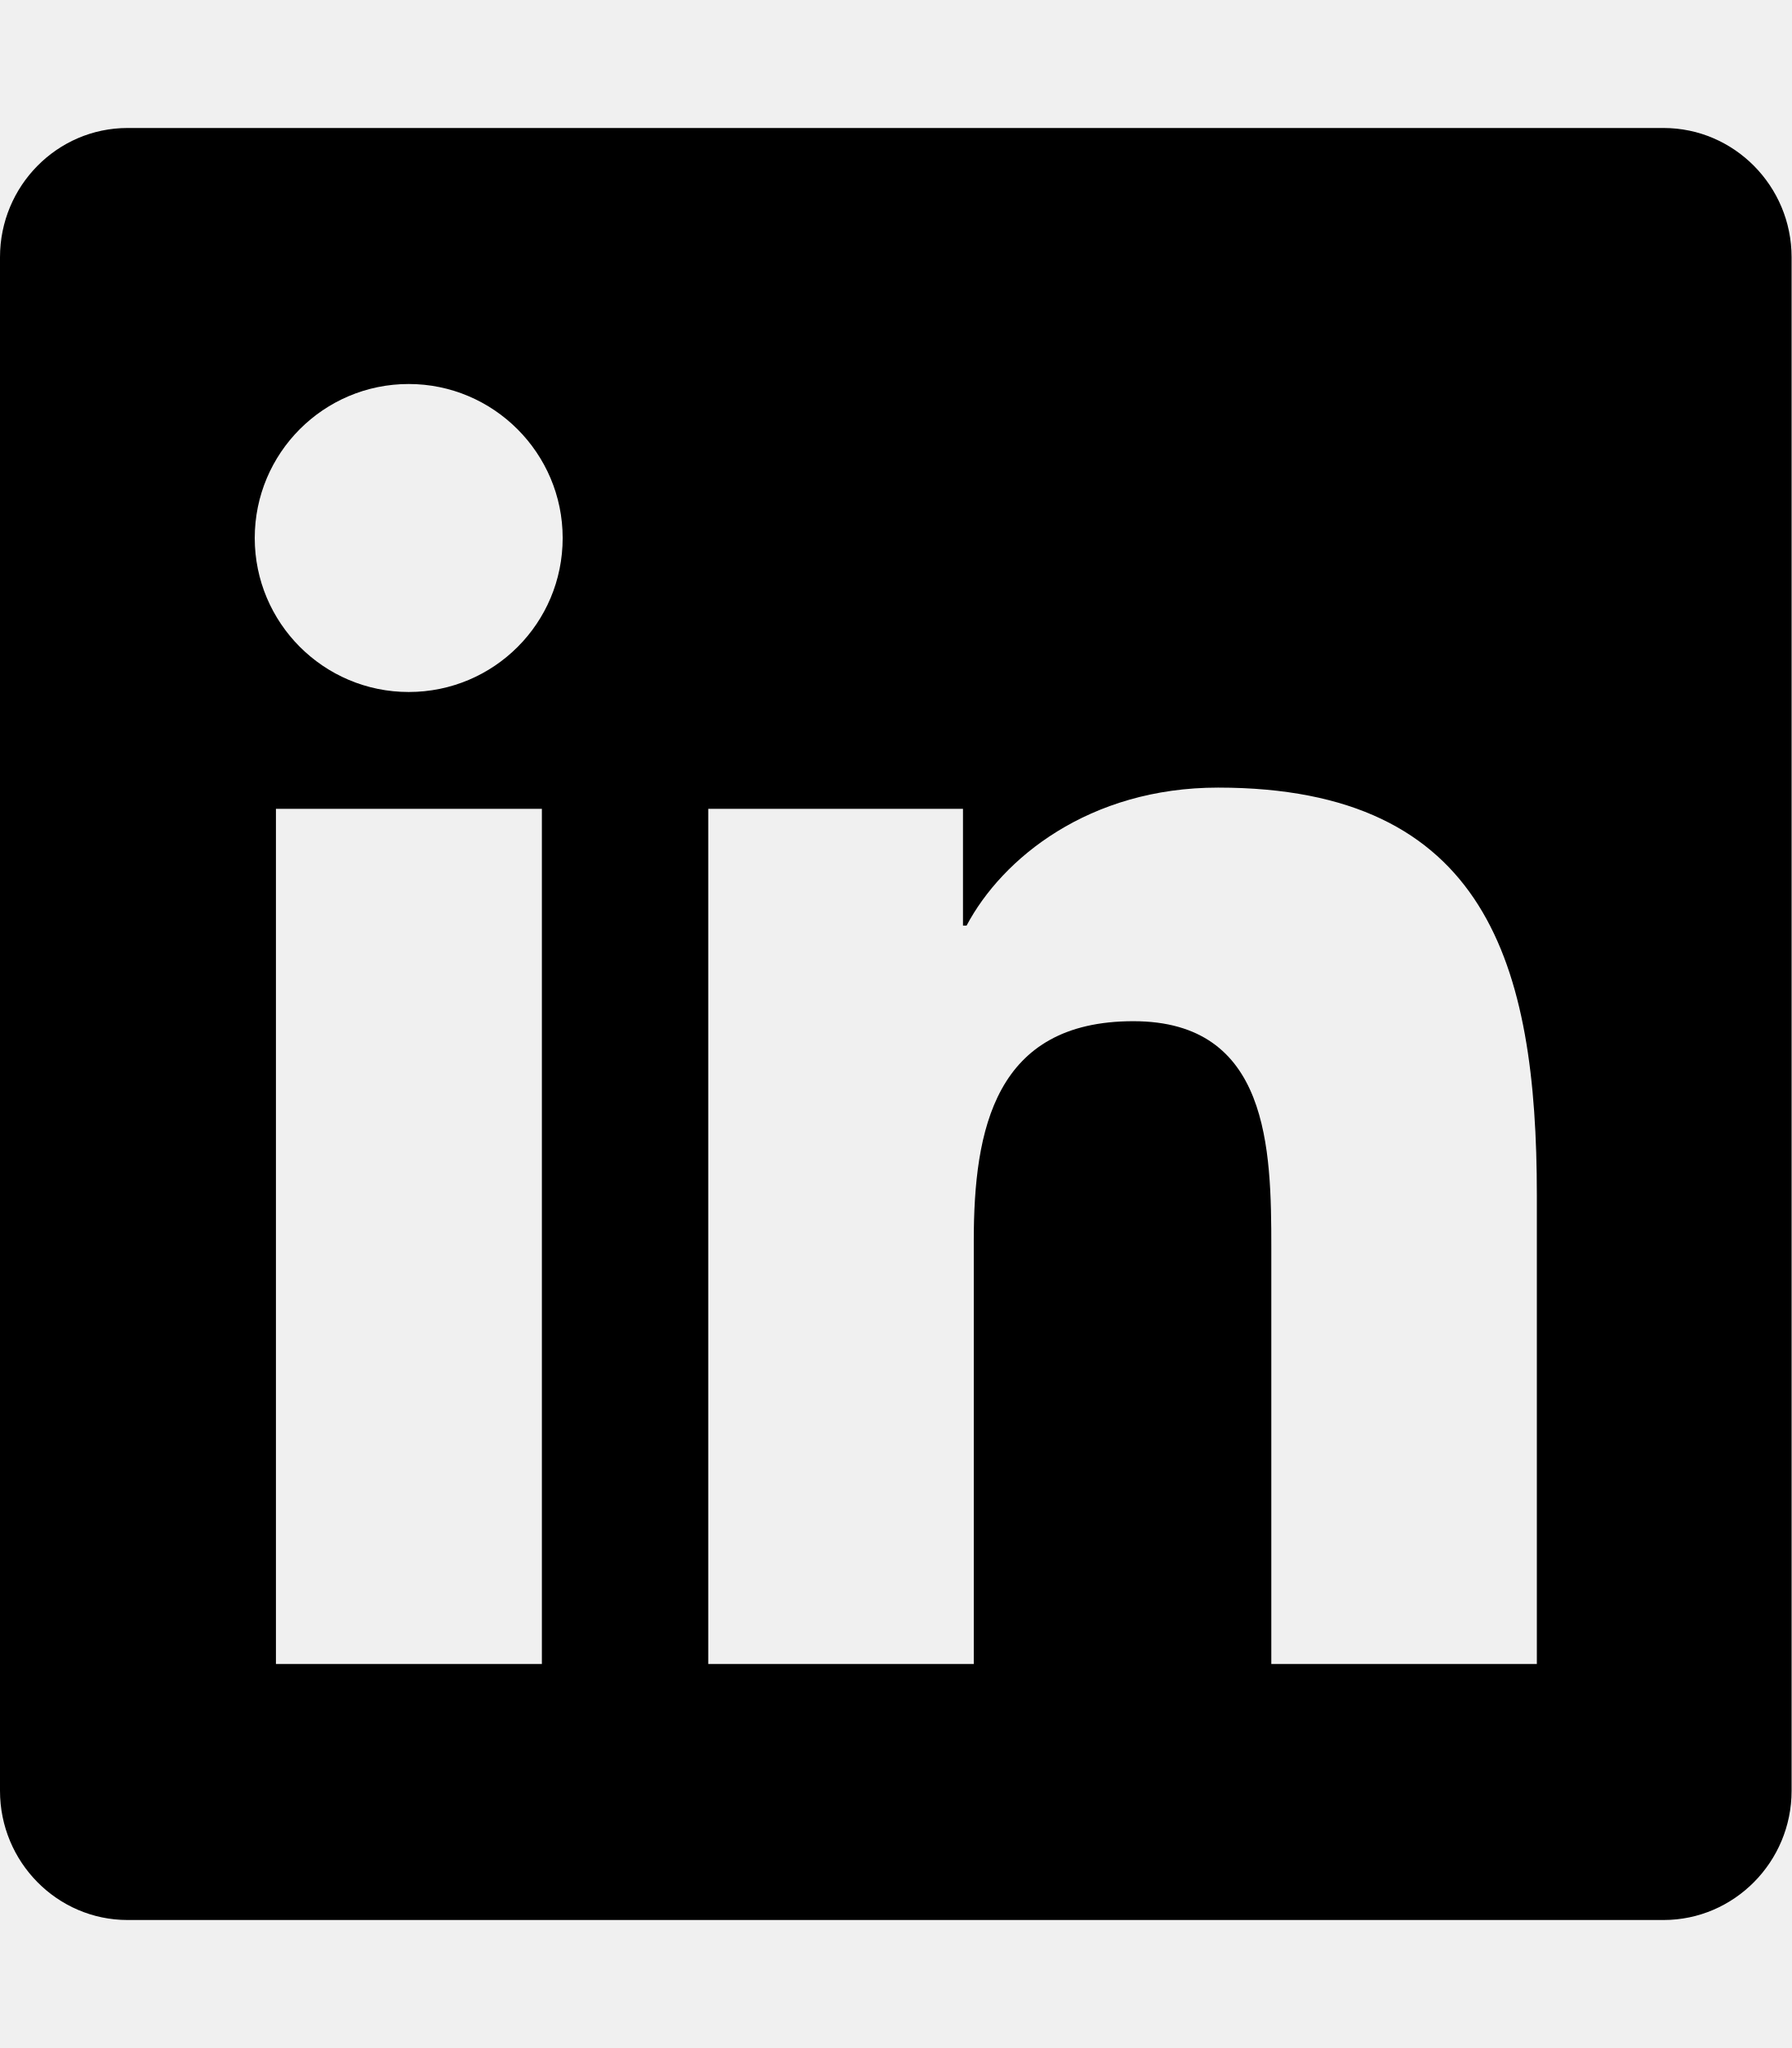
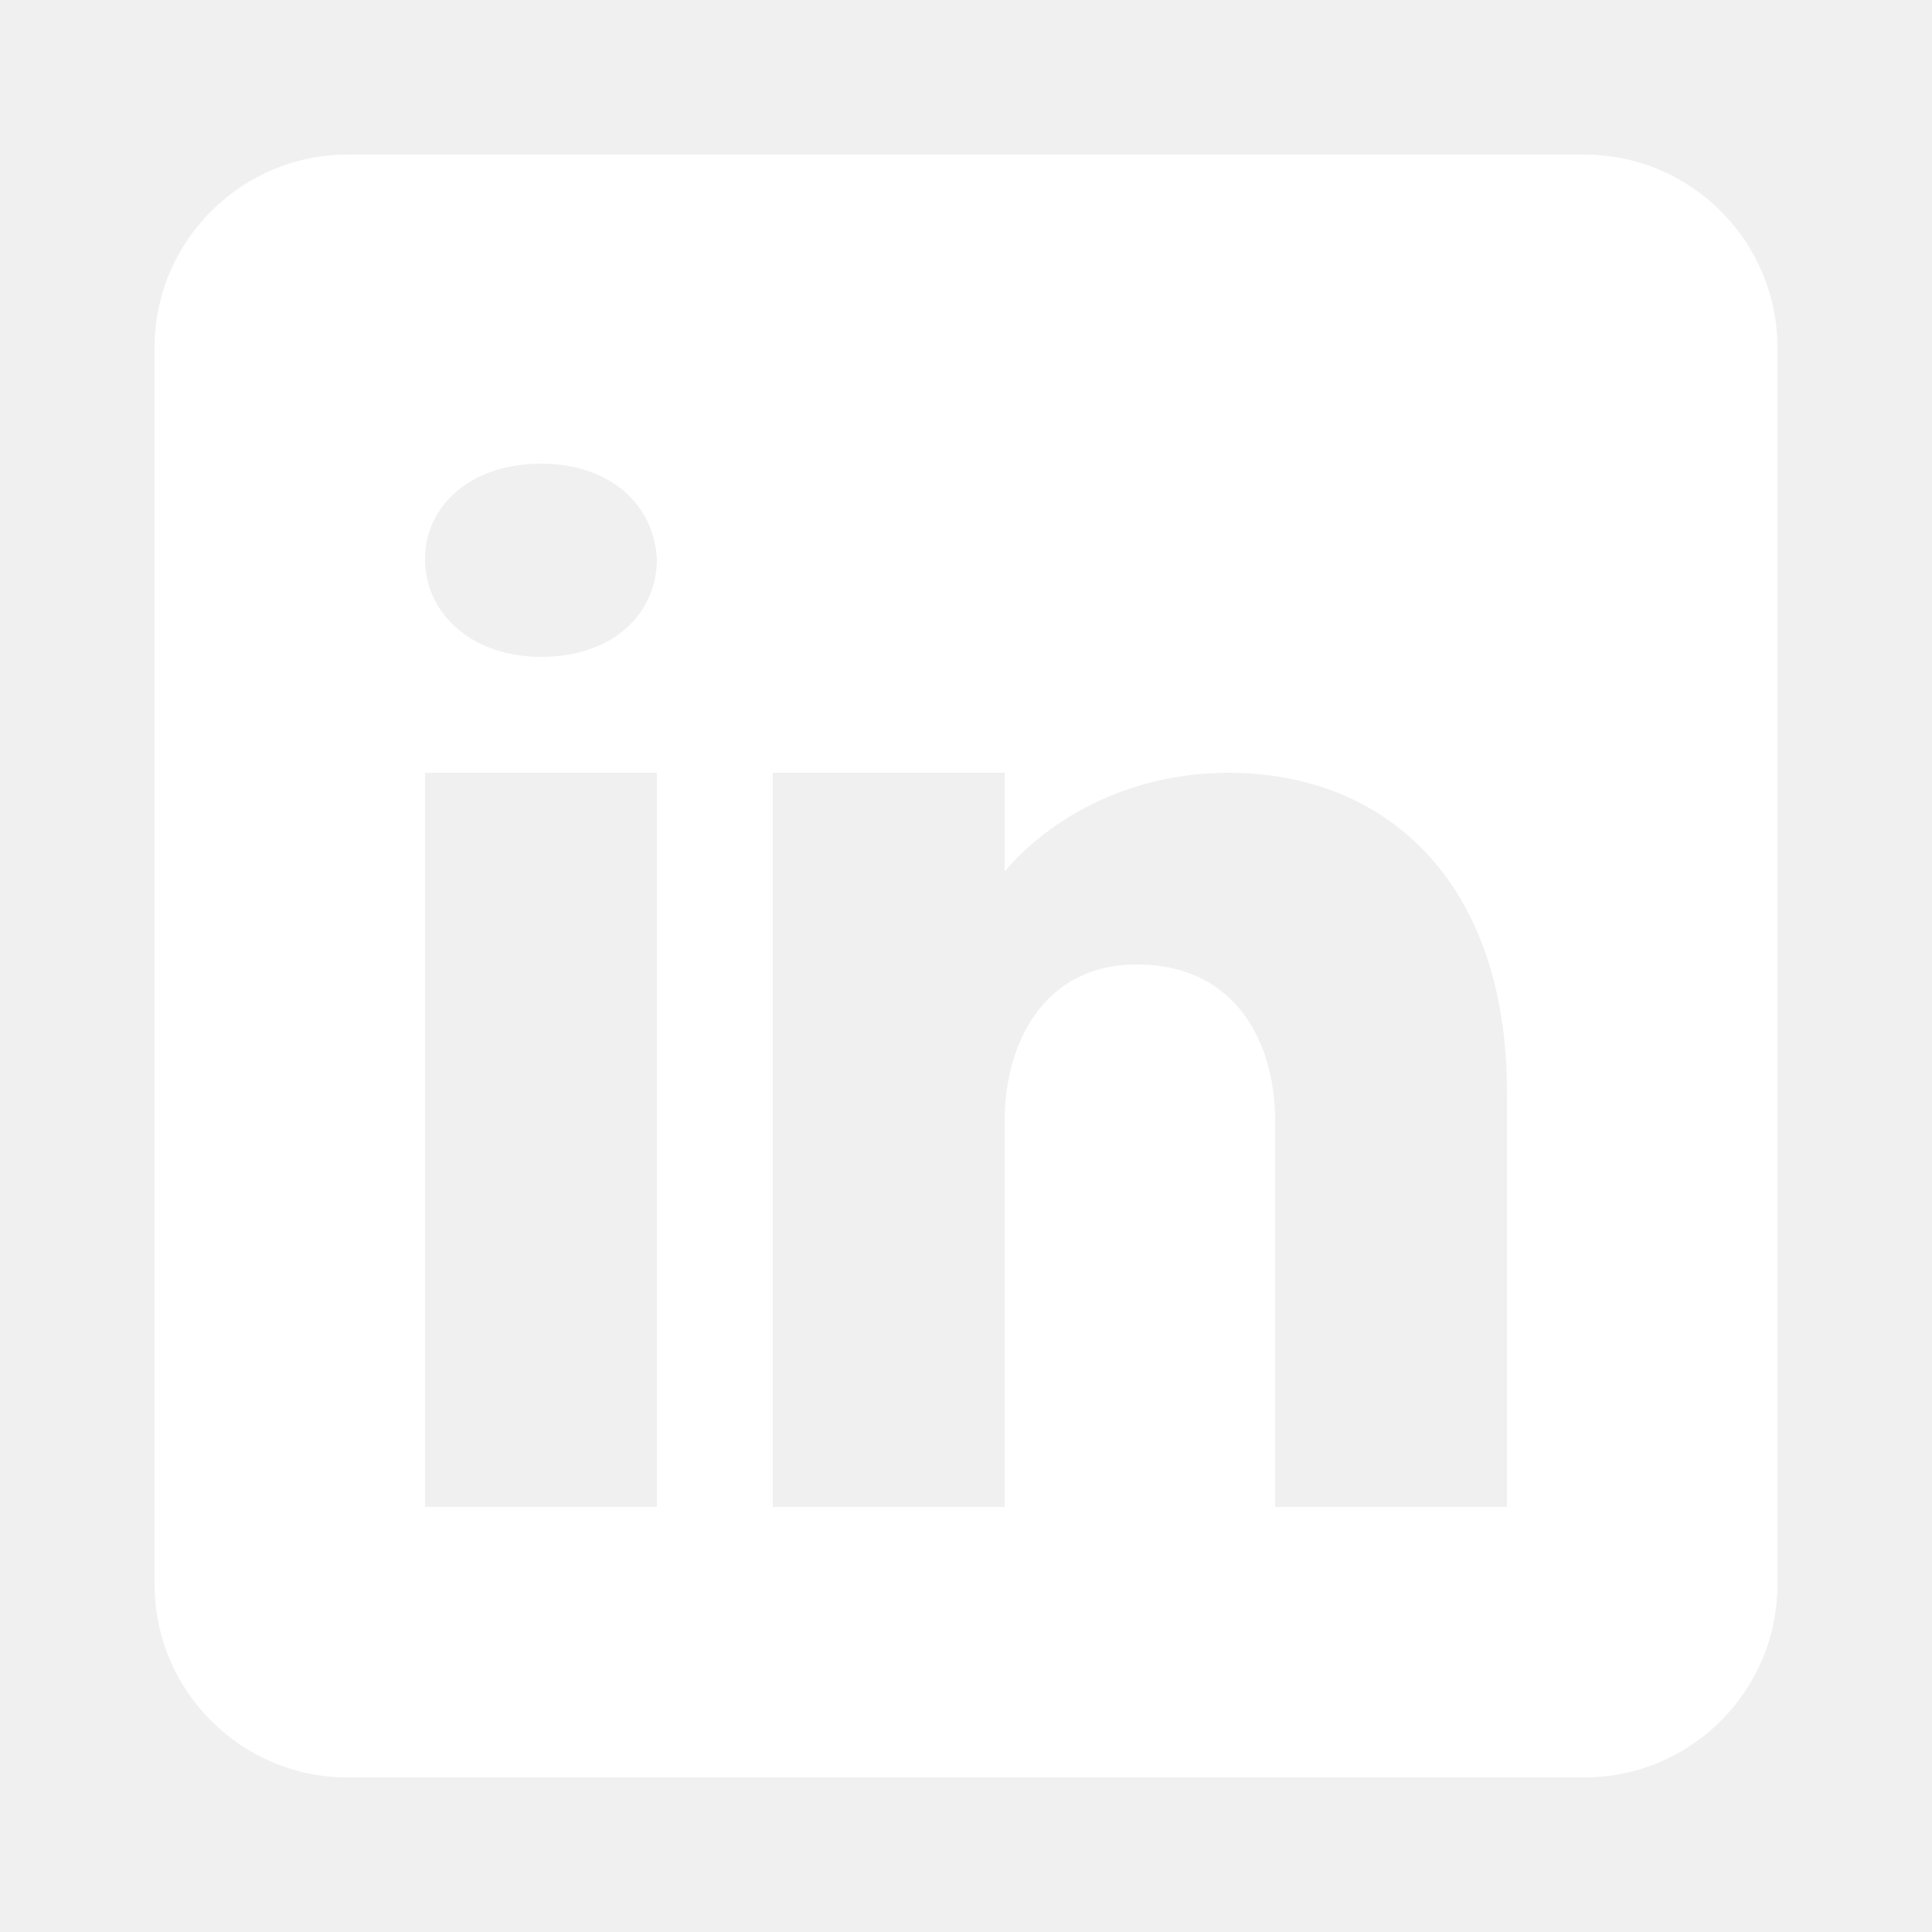
- <svg xmlns="http://www.w3.org/2000/svg" viewBox="0 0 448 512">
-   <path d="M416 32H31.9C14.3 32 0 46.5 0 64.3v383.4C0 465.5 14.3 480 31.9 480H416c17.6 0 32-14.5 32-32.3V64.3c0-17.8-14.4-32.3-32-32.3zM135.4 416H69V202.2h66.5V416zm-33.2-243c-21.3 0-38.5-17.3-38.5-38.5S80.9 96 102.2 96c21.2 0 38.5 17.3 38.5 38.5 0 21.3-17.2 38.5-38.5 38.5zm282.1 243h-66.4V312c0-24.8-.5-56.7-34.5-56.7-34.6 0-39.9 27-39.9 54.9V416h-66.4V202.2h63.7v29.2h.9c8.9-16.8 30.6-34.5 62.9-34.5 67.2 0 79.7 44.3 79.7 101.9V416z" />
+ <svg xmlns="http://www.w3.org/2000/svg" fill="#FFFFFF" viewBox="0 0 50 50" width="50px" height="50px">
+   <path d="M41,4H9C6.24,4,4,6.24,4,9v32c0,2.76,2.24,5,5,5h32c2.76,0,5-2.24,5-5V9C46,6.24,43.76,4,41,4z M17,20v19h-6V20H17z M11,14.47c0-1.4,1.2-2.47,3-2.47s2.93,1.07,3,2.47c0,1.4-1.12,2.53-3,2.53C12.2,17,11,15.87,11,14.47z M39,39h-6c0,0,0-9.26,0-10 c0-2-1-4-3.5-4.04h-0.08C27,24.96,26,27.02,26,29c0,0.91,0,10,0,10h-6V20h6v2.56c0,0,1.93-2.56,5.81-2.56 c3.97,0,7.19,2.73,7.19,8.26V39z" />
</svg>
